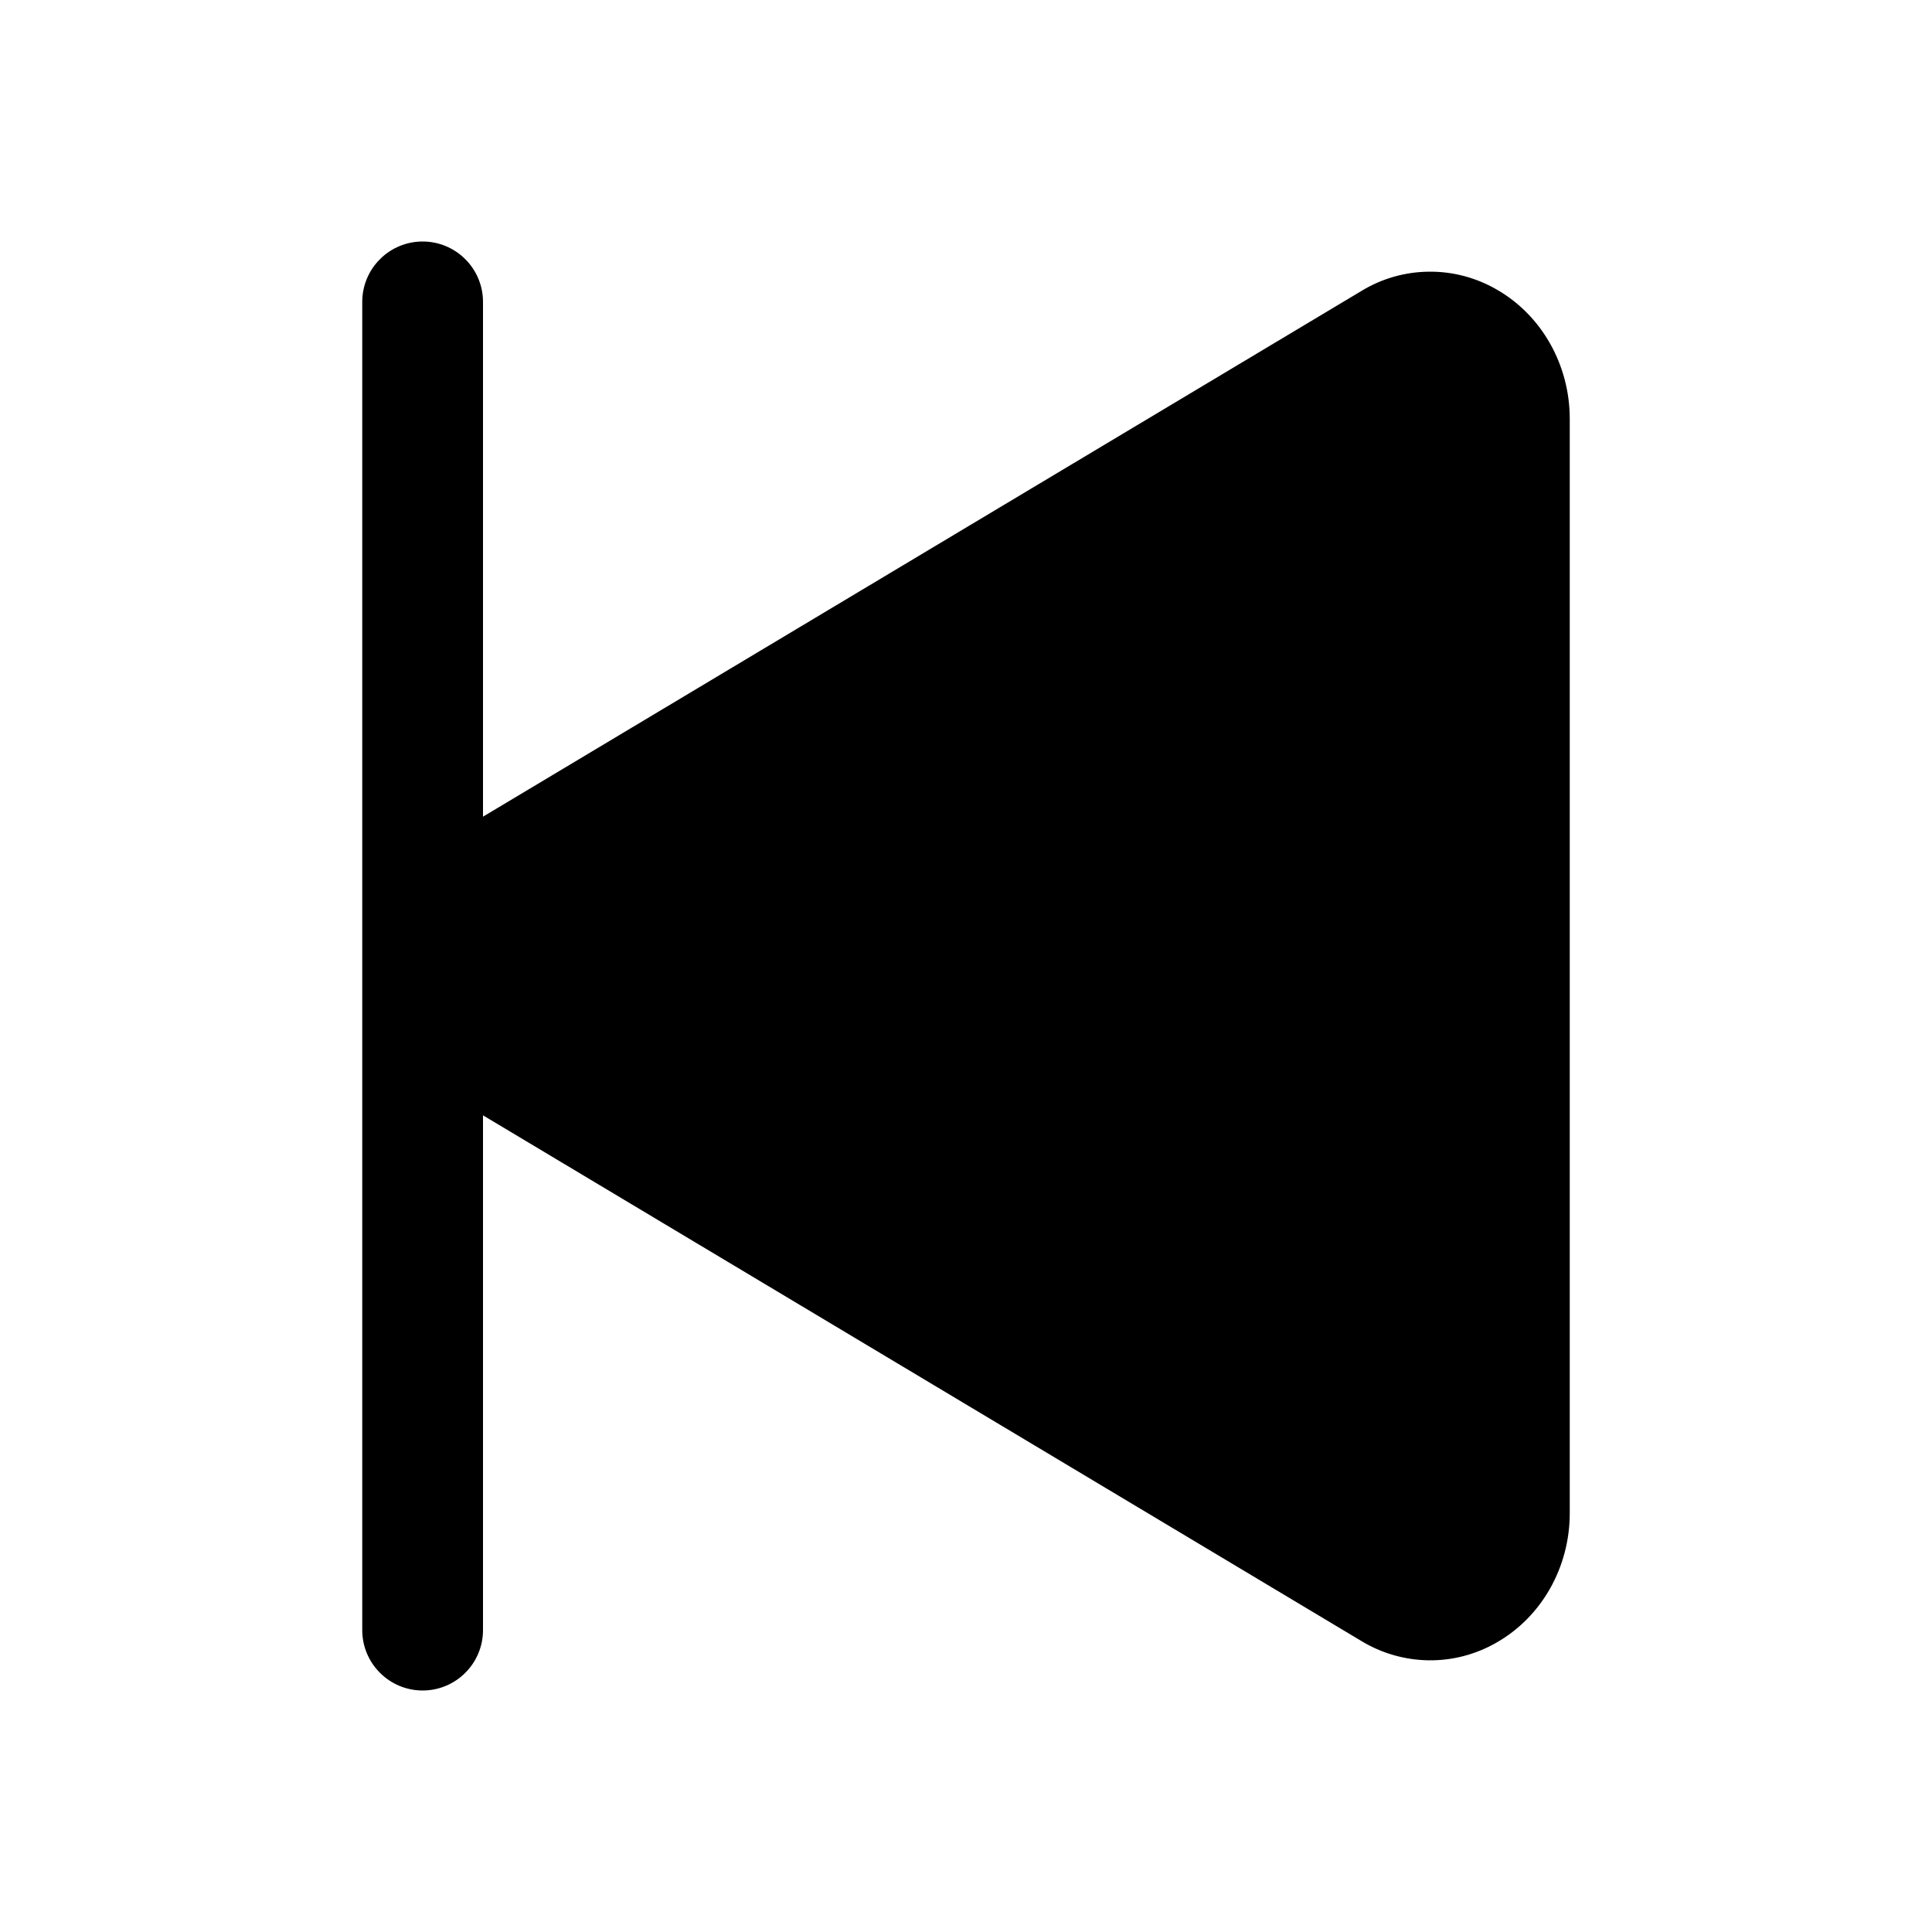
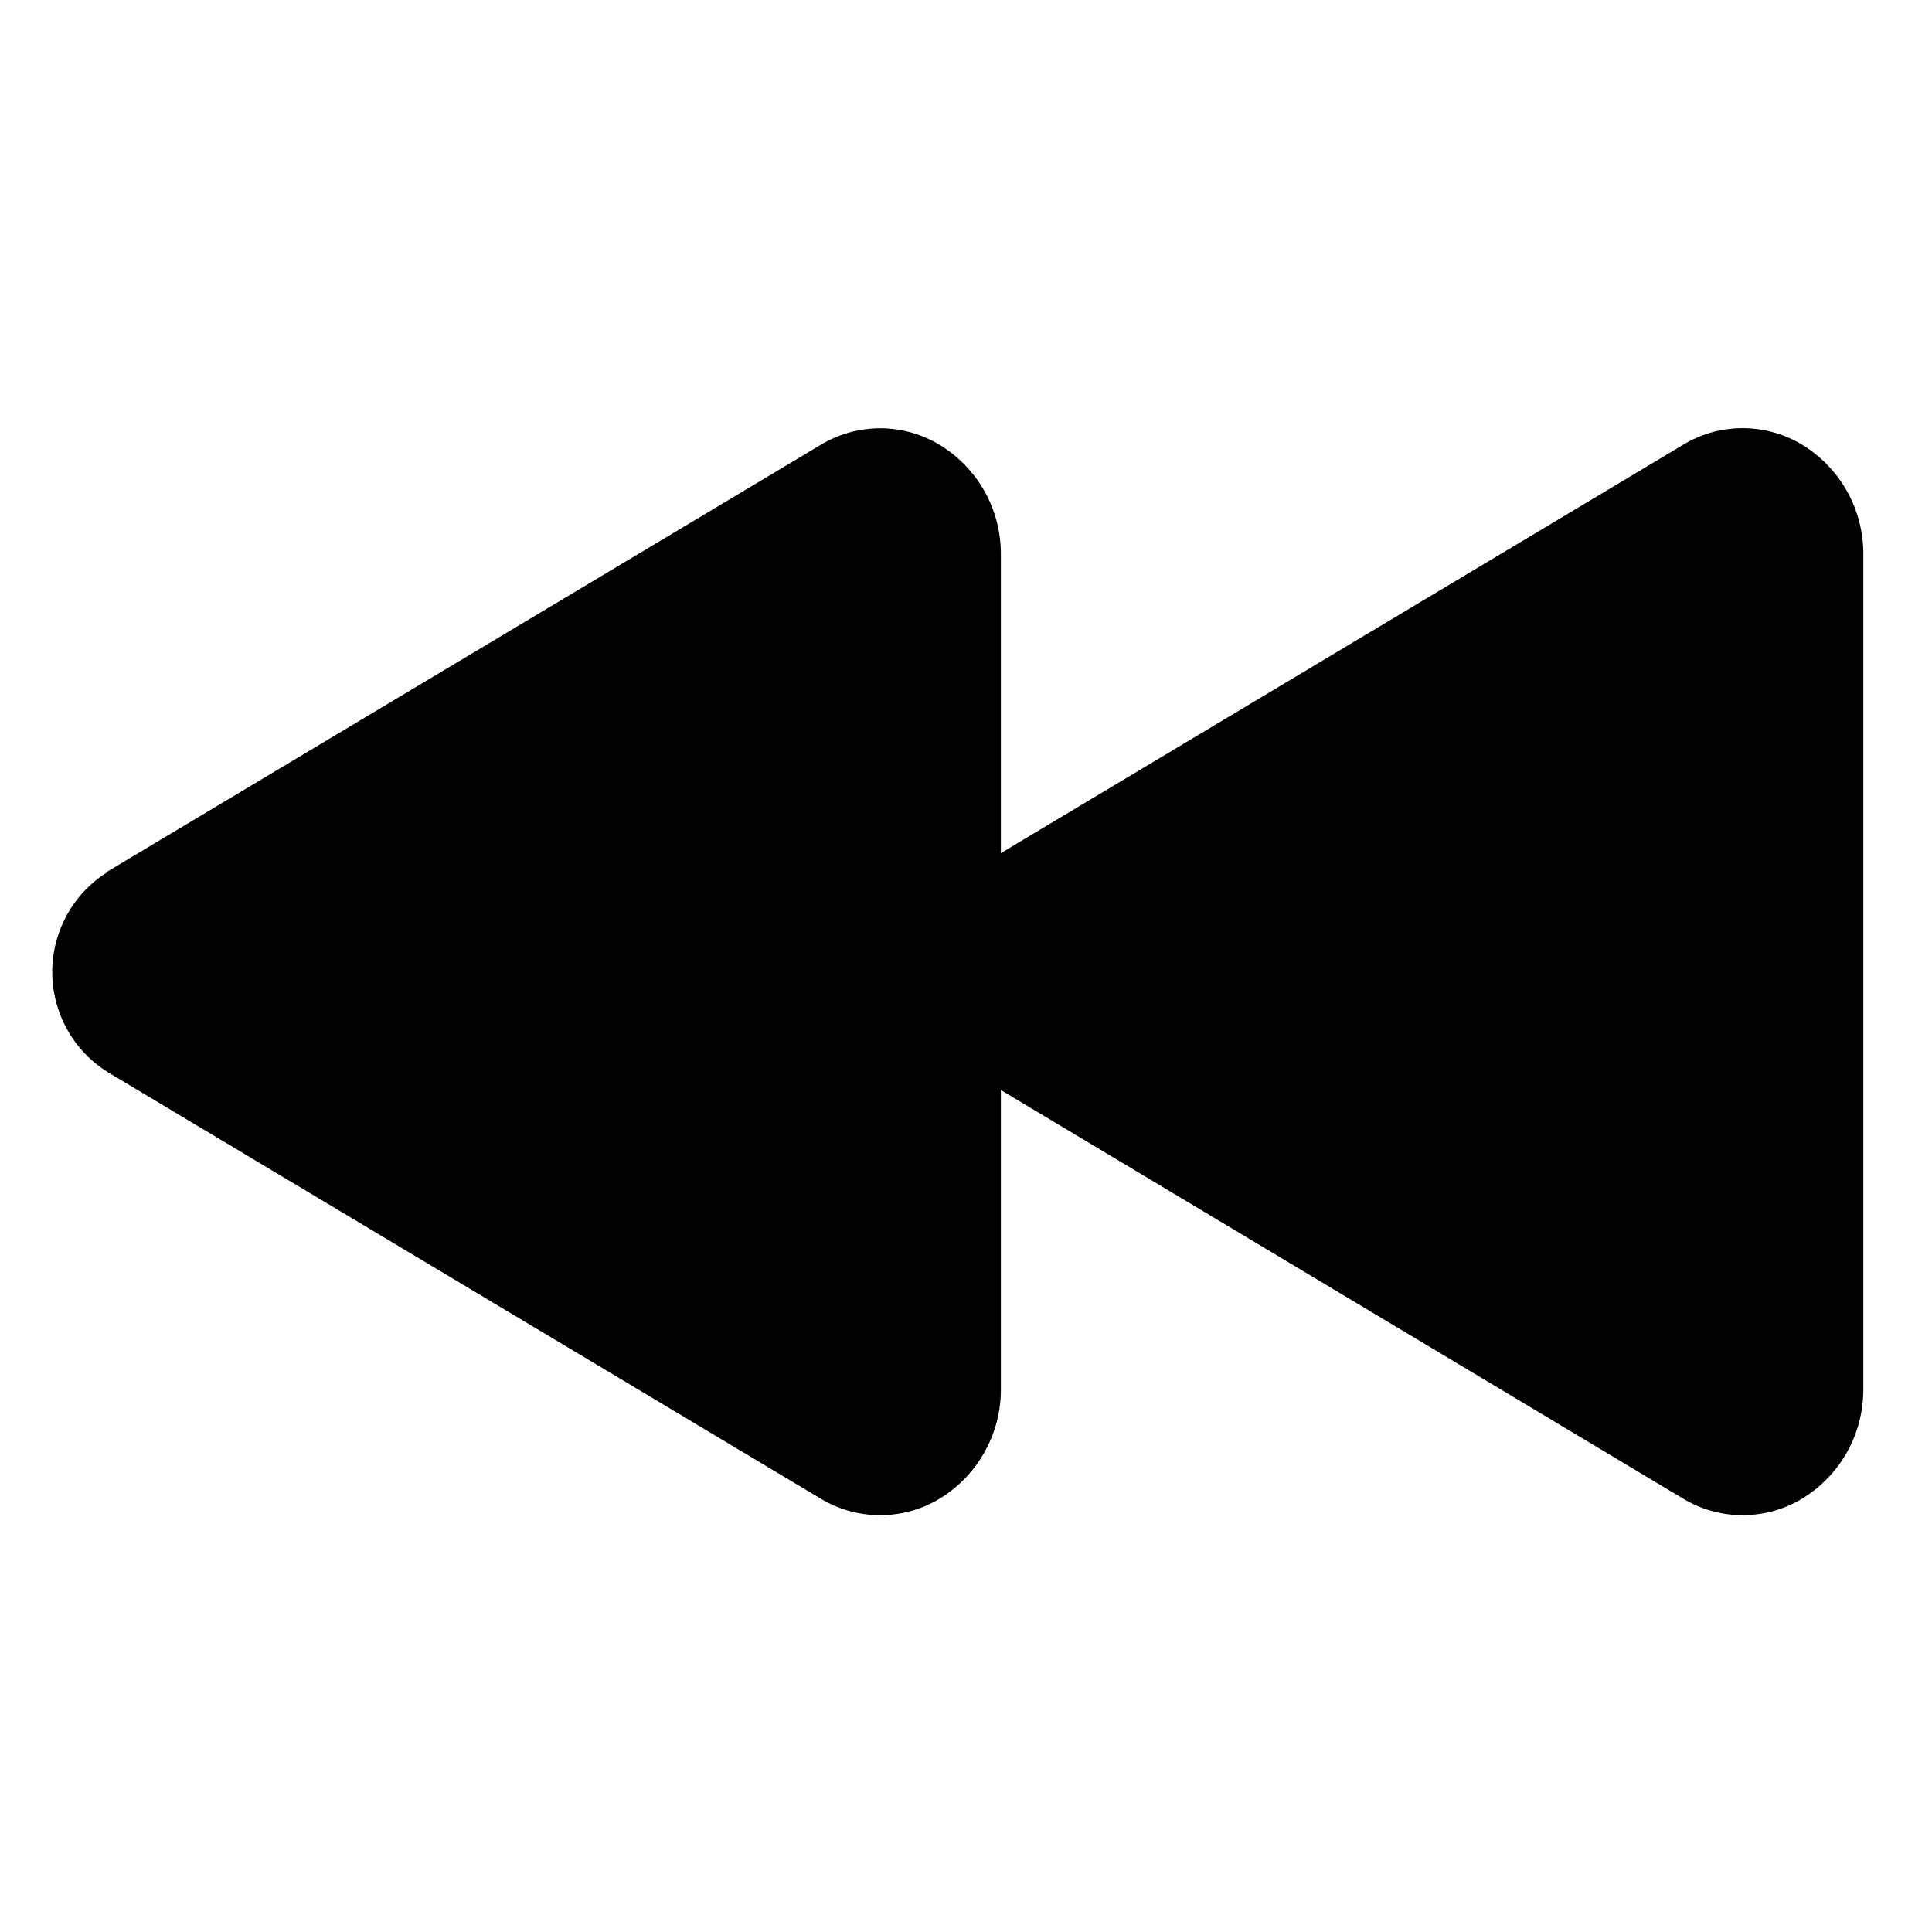
<svg xmlns="http://www.w3.org/2000/svg" width="1.5em" height="1.5em" viewBox="0 0 24 24" fill="none">
-   <path d="M5.25 3C5.449 3 5.64 3.079 5.78 3.22C5.921 3.36 6 3.551 6 3.75V10.145L16.911 3.615C17.163 3.461 17.452 3.378 17.747 3.375C18.042 3.371 18.332 3.447 18.588 3.594C19.15 3.913 19.5 4.531 19.5 5.203V18.797C19.5 19.471 19.15 20.087 18.588 20.406C18.332 20.553 18.041 20.629 17.747 20.625C17.452 20.621 17.163 20.538 16.911 20.385L6 13.855V20.25C6 20.449 5.921 20.64 5.78 20.78C5.64 20.921 5.449 21 5.25 21C5.051 21 4.86 20.921 4.72 20.78C4.579 20.64 4.5 20.449 4.5 20.25V3.75C4.5 3.551 4.579 3.36 4.72 3.22C4.86 3.079 5.051 3 5.25 3Z" fill="currentColor" />
+   <path d="M1.336 10.826L10.19 5.529C10.409 5.396 10.659 5.324 10.916 5.32C11.172 5.317 11.425 5.383 11.647 5.511C11.888 5.651 12.088 5.853 12.226 6.095C12.364 6.338 12.435 6.613 12.433 6.892V10.598L20.904 5.528C21.123 5.394 21.374 5.322 21.63 5.319C21.886 5.316 22.139 5.381 22.361 5.509C22.602 5.65 22.802 5.851 22.94 6.094C23.078 6.337 23.149 6.612 23.147 6.891V17.25C23.149 17.529 23.078 17.804 22.94 18.047C22.802 18.29 22.602 18.491 22.361 18.632C22.139 18.76 21.886 18.825 21.63 18.822C21.374 18.819 21.123 18.747 20.904 18.614L12.433 13.541V17.248C12.436 17.528 12.364 17.803 12.226 18.046C12.088 18.289 11.889 18.491 11.647 18.632C11.425 18.76 11.172 18.825 10.916 18.822C10.659 18.819 10.409 18.747 10.19 18.614L1.336 13.317C1.126 13.185 0.952 13.002 0.832 12.784C0.712 12.567 0.649 12.323 0.649 12.075C0.649 11.826 0.712 11.582 0.832 11.365C0.952 11.147 1.126 10.964 1.336 10.832V10.826Z" fill="currentColor" />
</svg>
